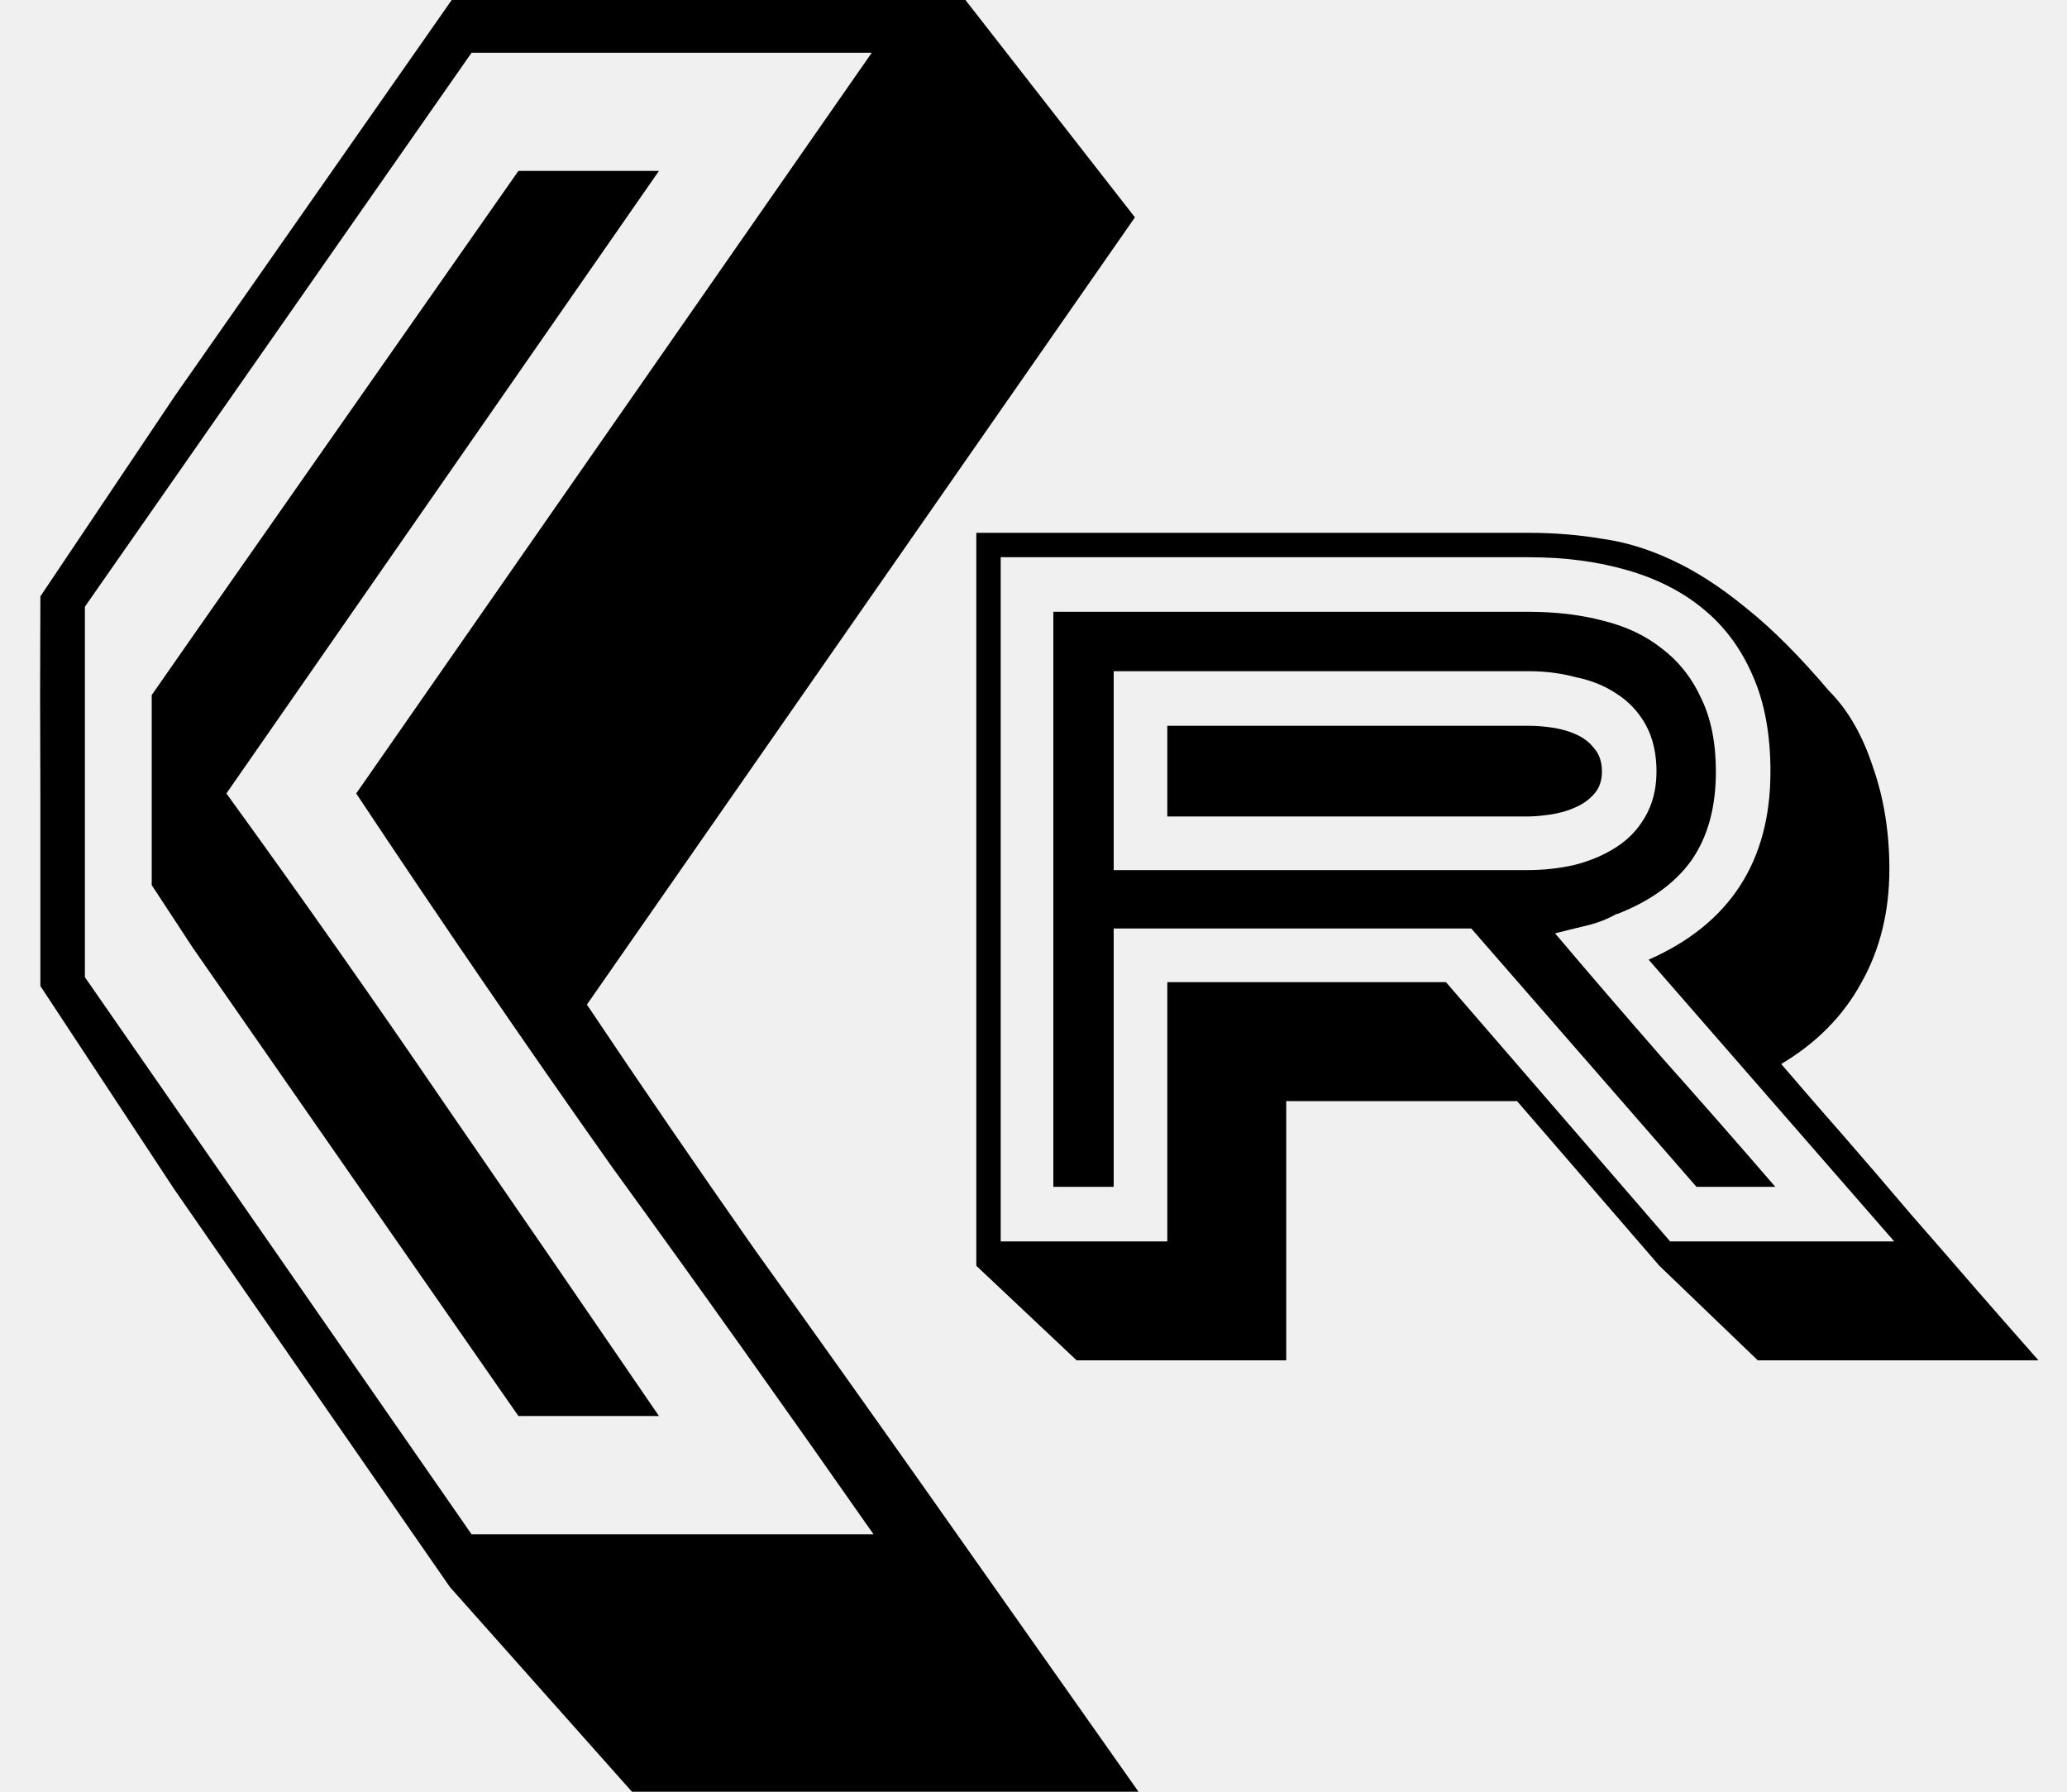
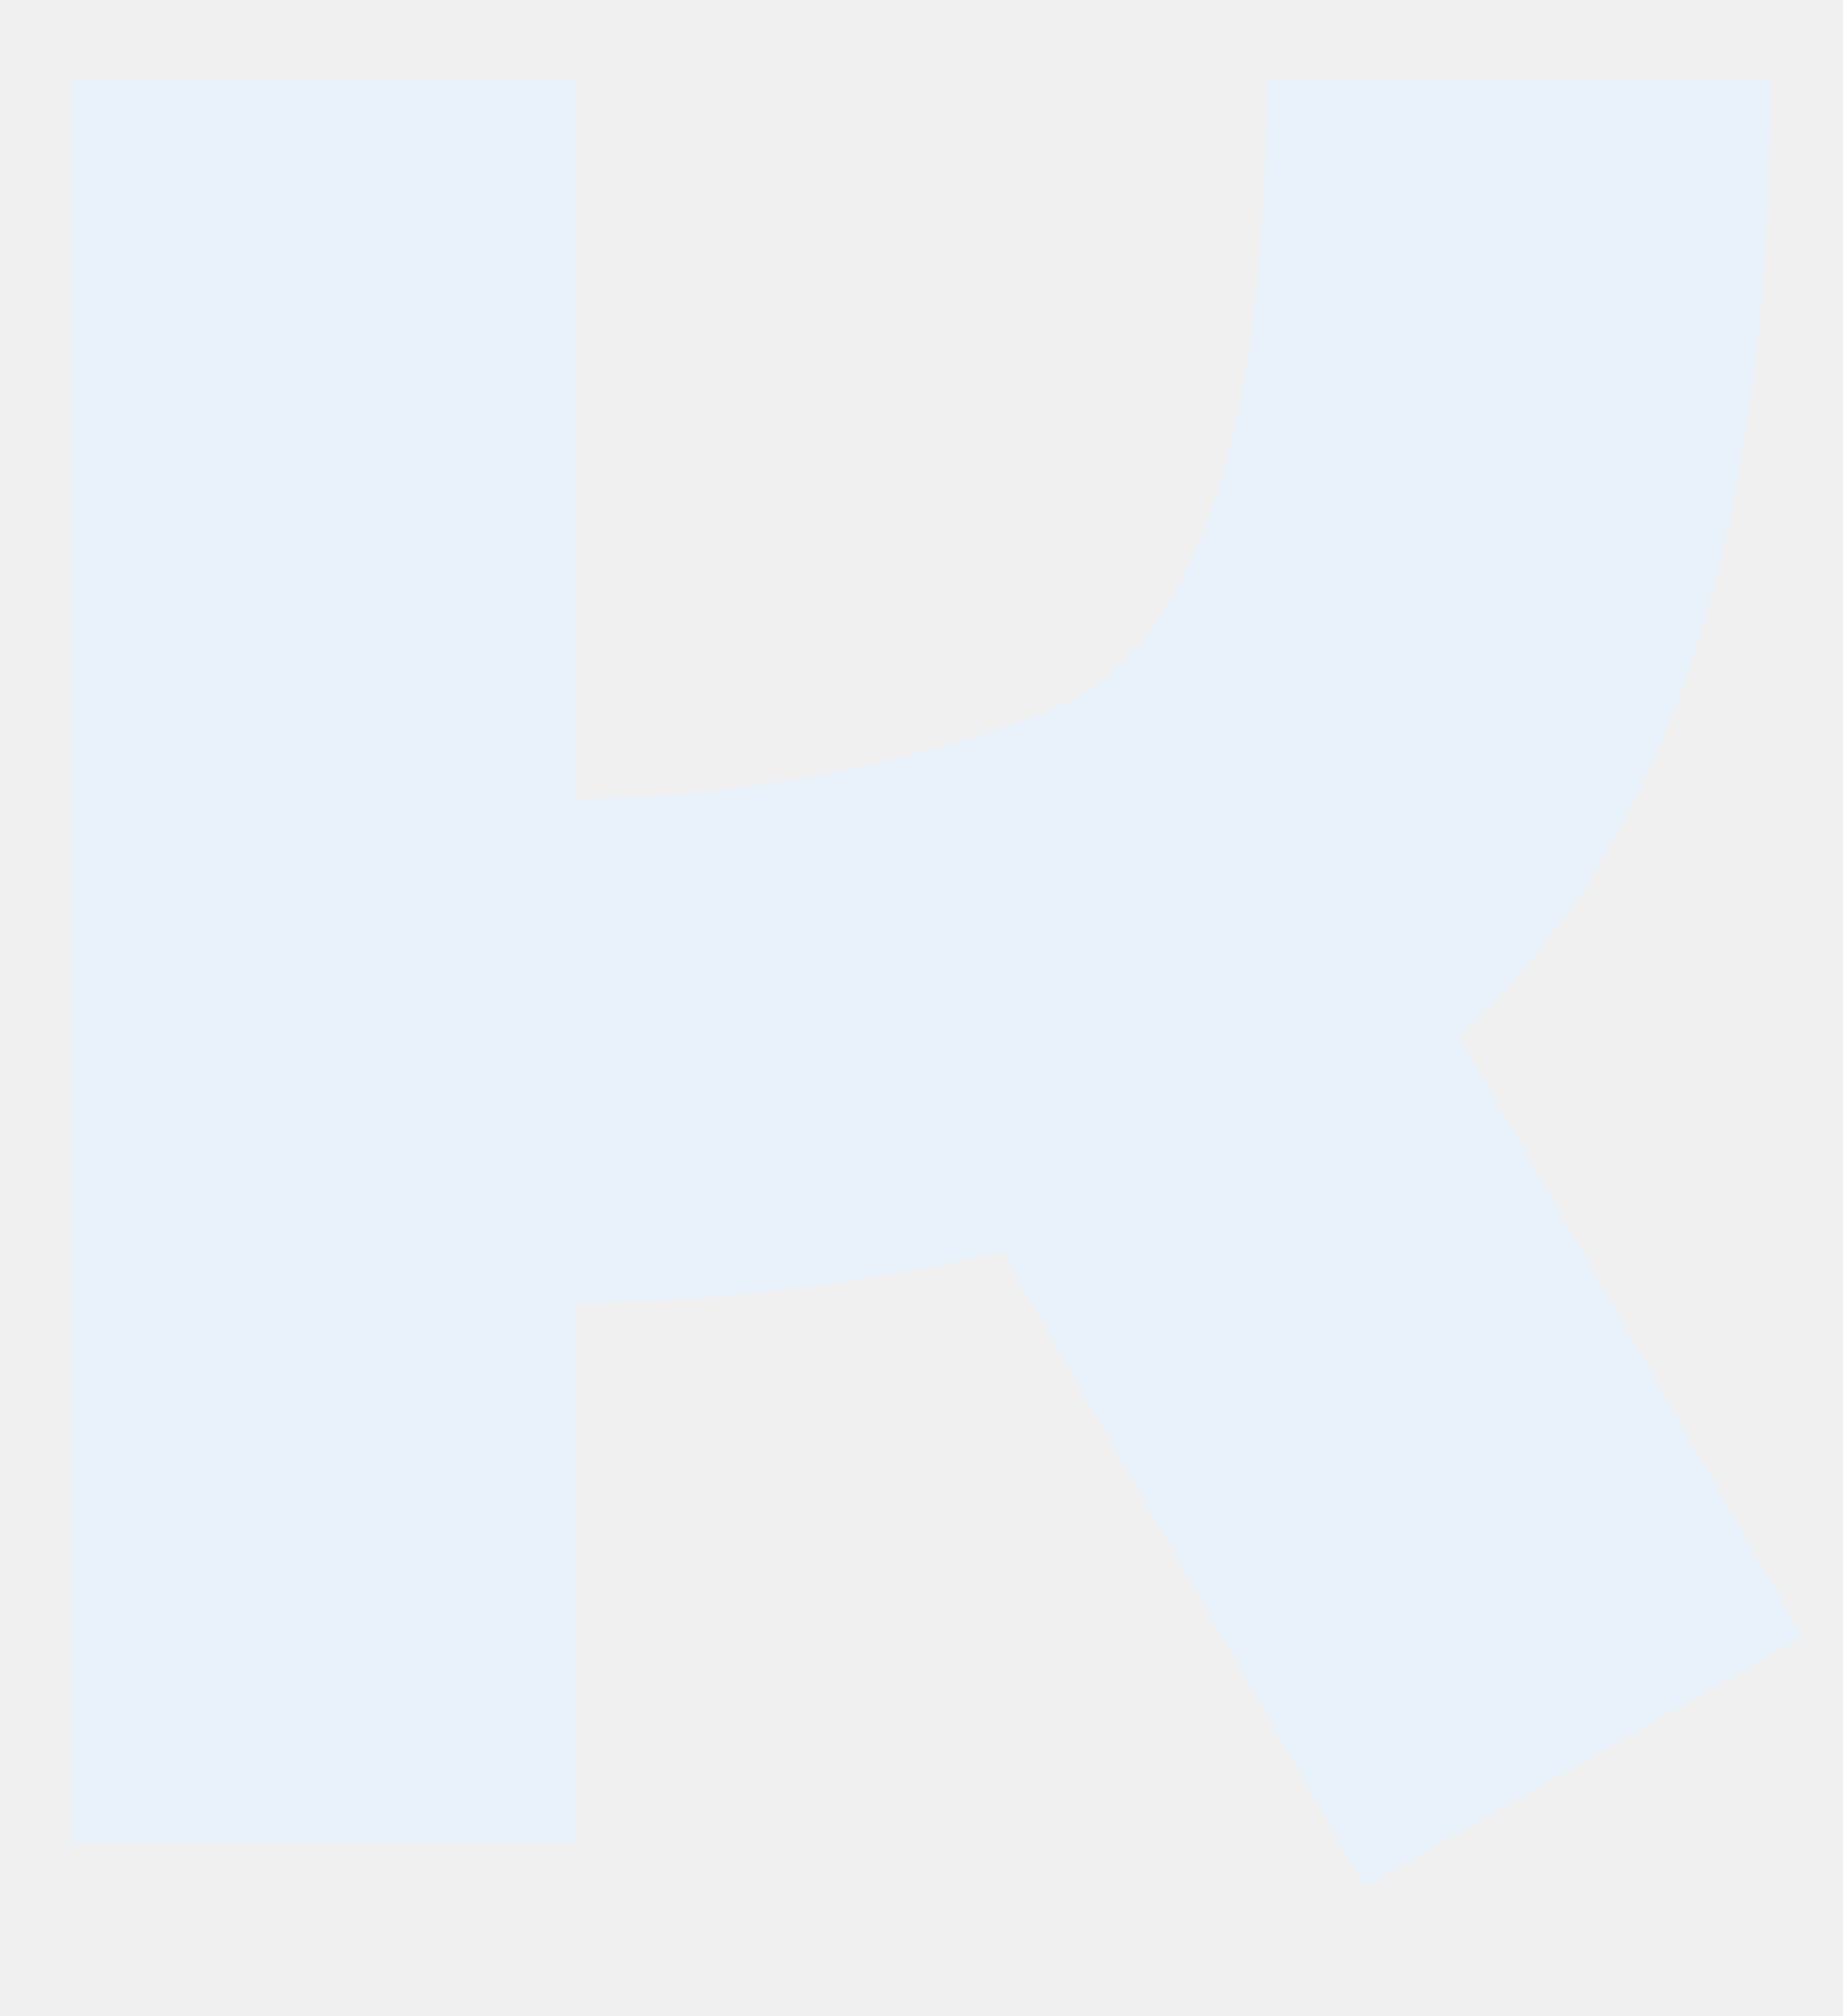
- <svg xmlns="http://www.w3.org/2000/svg" width="15" height="13" viewBox="0 0 15 13" fill="none">
-   <g clip-path="url(#clip0_1_2)">
-     <path d="M4.782 1.24L1.643 5.757C2.184 6.503 2.711 7.253 3.226 8.008C3.74 8.753 4.259 9.509 4.782 10.274H3.762L2.186 8.008L1.398 6.875L1.101 6.422V5.757V5.043L1.398 4.617L2.186 3.491L3.762 1.24H4.782ZM3.422 11.132H6.339C5.711 10.234 5.079 9.345 4.442 8.468C3.814 7.58 3.195 6.676 2.585 5.757L6.326 0.383H3.422L1.551 3.062L0.616 4.402V5V5.757V6.266V7.09L1.551 8.437L3.422 11.132ZM3.278 0H7.006L8.236 1.577L4.259 7.289C4.669 7.901 5.075 8.493 5.476 9.065C5.886 9.636 6.3 10.218 6.718 10.81L8.262 13H4.586L3.265 11.515L1.264 8.628L0.293 7.154L0.293 6.44L0.293 5.801L0.291 5.043L0.293 4.327L1.27 2.871L3.278 0Z" fill="black" />
-     <path d="M11.094 5.266C11.151 5.266 11.21 5.271 11.271 5.28C11.332 5.29 11.389 5.306 11.441 5.33C11.493 5.354 11.535 5.386 11.568 5.429C11.606 5.471 11.625 5.528 11.625 5.599C11.625 5.665 11.606 5.719 11.568 5.761C11.53 5.804 11.483 5.837 11.427 5.86C11.375 5.884 11.316 5.9 11.25 5.91C11.189 5.919 11.134 5.924 11.087 5.924H8.471V5.266H11.094ZM11.087 6.313C11.2 6.313 11.311 6.301 11.42 6.277C11.533 6.249 11.634 6.207 11.724 6.15C11.813 6.094 11.884 6.021 11.936 5.931C11.992 5.837 12.021 5.726 12.021 5.599C12.021 5.467 11.995 5.354 11.943 5.259C11.891 5.165 11.82 5.09 11.731 5.033C11.646 4.976 11.547 4.936 11.434 4.913C11.325 4.884 11.212 4.87 11.094 4.87H8.082V6.313H11.087ZM11.731 6.631C11.665 6.669 11.592 6.697 11.512 6.716C11.431 6.735 11.356 6.754 11.285 6.772C11.549 7.084 11.813 7.39 12.077 7.692C12.346 7.994 12.615 8.3 12.883 8.611H12.311L10.677 6.737H8.082V8.611H7.644V4.439H11.094C11.288 4.439 11.467 4.46 11.632 4.503C11.802 4.545 11.945 4.613 12.063 4.708C12.186 4.802 12.28 4.922 12.346 5.068C12.417 5.214 12.452 5.391 12.452 5.599C12.452 5.858 12.393 6.072 12.275 6.242C12.157 6.407 11.978 6.537 11.738 6.631H11.731ZM12.848 5.599C12.848 5.33 12.806 5.099 12.721 4.906C12.636 4.708 12.516 4.545 12.36 4.418C12.205 4.29 12.018 4.196 11.802 4.135C11.589 4.074 11.354 4.043 11.094 4.043H7.262V9.007H8.471V7.126H10.493L12.12 9.007H13.746L11.964 6.963C12.553 6.704 12.848 6.249 12.848 5.599ZM7.085 9.184V3.866H11.094C11.278 3.866 11.455 3.88 11.625 3.909C11.794 3.932 11.964 3.984 12.134 4.064C12.308 4.144 12.487 4.26 12.671 4.411C12.86 4.561 13.06 4.762 13.272 5.012C13.409 5.148 13.515 5.332 13.591 5.563C13.671 5.79 13.711 6.037 13.711 6.306C13.711 6.617 13.642 6.893 13.506 7.133C13.374 7.374 13.18 7.569 12.926 7.72C13.072 7.89 13.225 8.067 13.386 8.25C13.546 8.434 13.706 8.62 13.866 8.809C14.027 8.993 14.185 9.174 14.34 9.354C14.5 9.537 14.651 9.71 14.793 9.87H12.756L12.042 9.184L11.009 7.989H9.334V9.87H7.813L7.085 9.184Z" fill="black" />
-   </g>
-   <defs>
-     <clipPath id="clip0_1_2">
-       <rect width="15" height="13" fill="white" />
-     </clipPath>
-   </defs>
+ <svg xmlns="http://www.w3.org/2000/svg" width="64" height="70" viewBox="0 0 64 70" fill="none">
+   <path d="M11.25 2.75V35.839M11.25 64V35.839M11.25 35.839C19.264 37.242 29.793 36.487 38.972 33.095M52.737 2.75C52.737 15.818 50.272 28.919 38.972 33.095M38.972 33.095L55 61.184" stroke="#E9F2FA" stroke-width="17.5" />
</svg>
